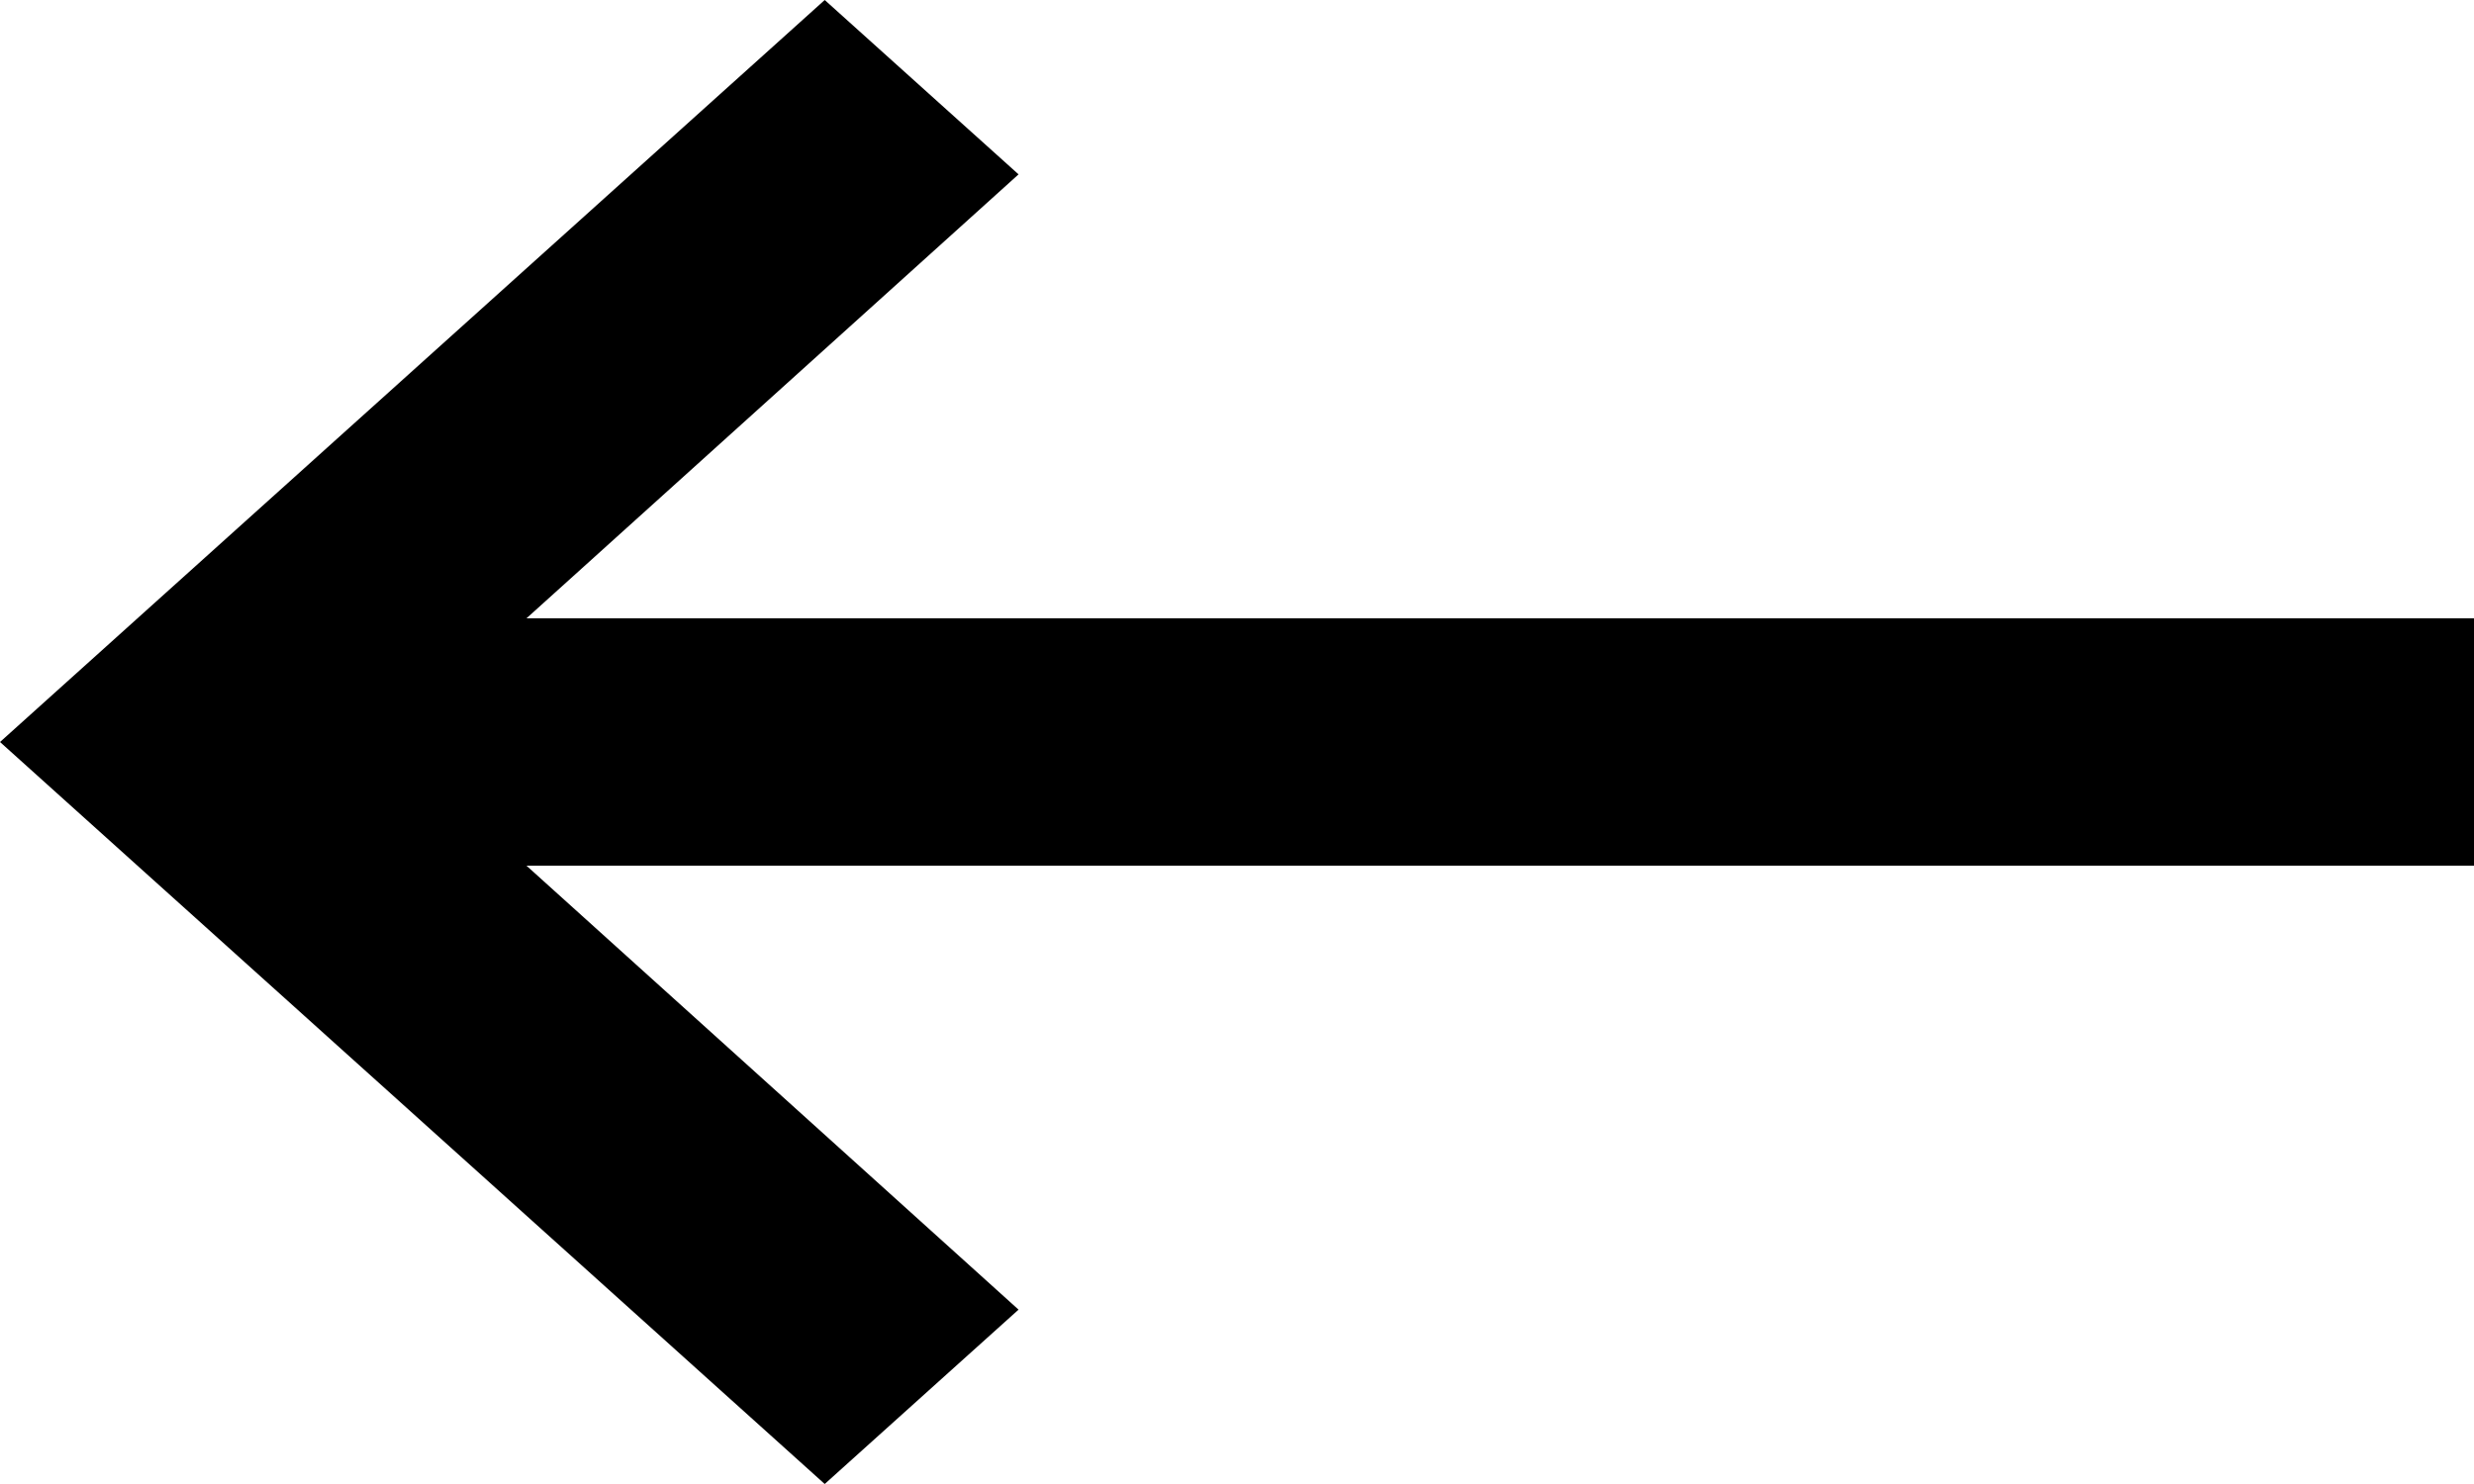
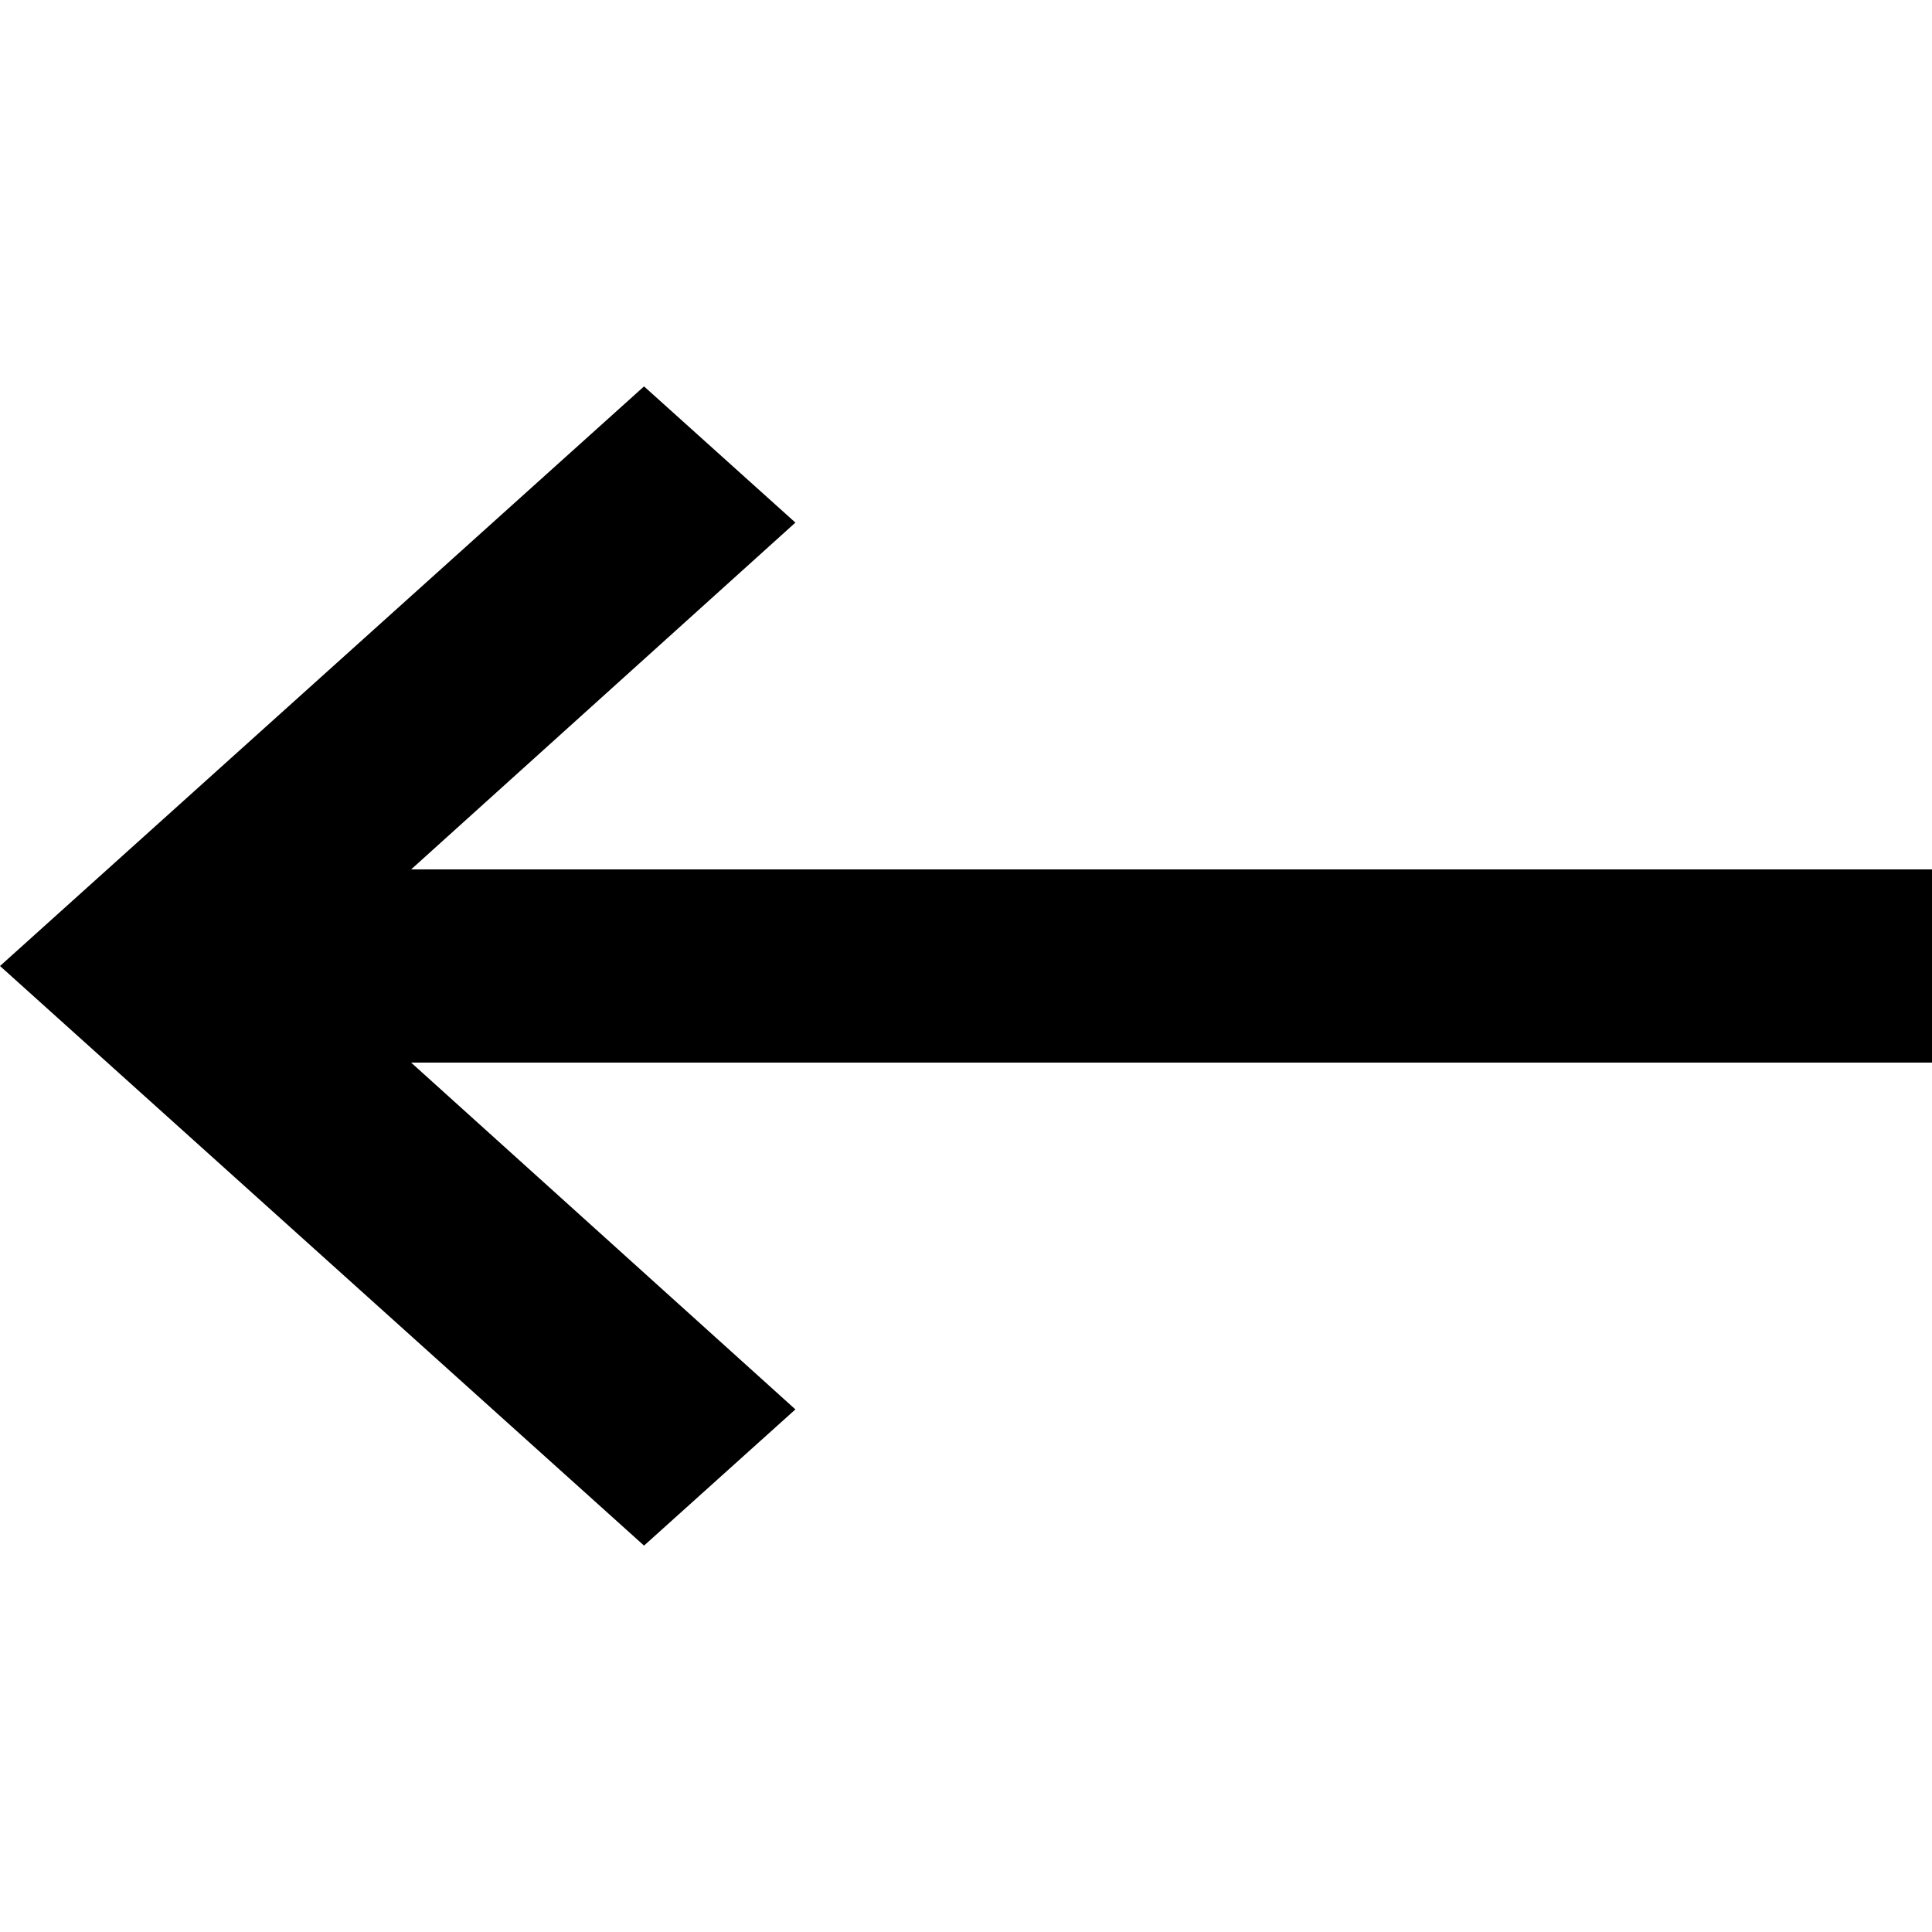
- <svg xmlns="http://www.w3.org/2000/svg" width="20" height="12" viewBox="0 0 20 12">
+ <svg xmlns="http://www.w3.org/2000/svg" width="26" height="26" viewBox="0 0 20 12">
  <path id="Path_42" data-name="Path 42" d="M23,11H7.256l3.978-3.59L9.667,6,3,12l6.667,6,1.567-1.41L7.256,13H23Z" transform="translate(-3 -6)" />
</svg>
